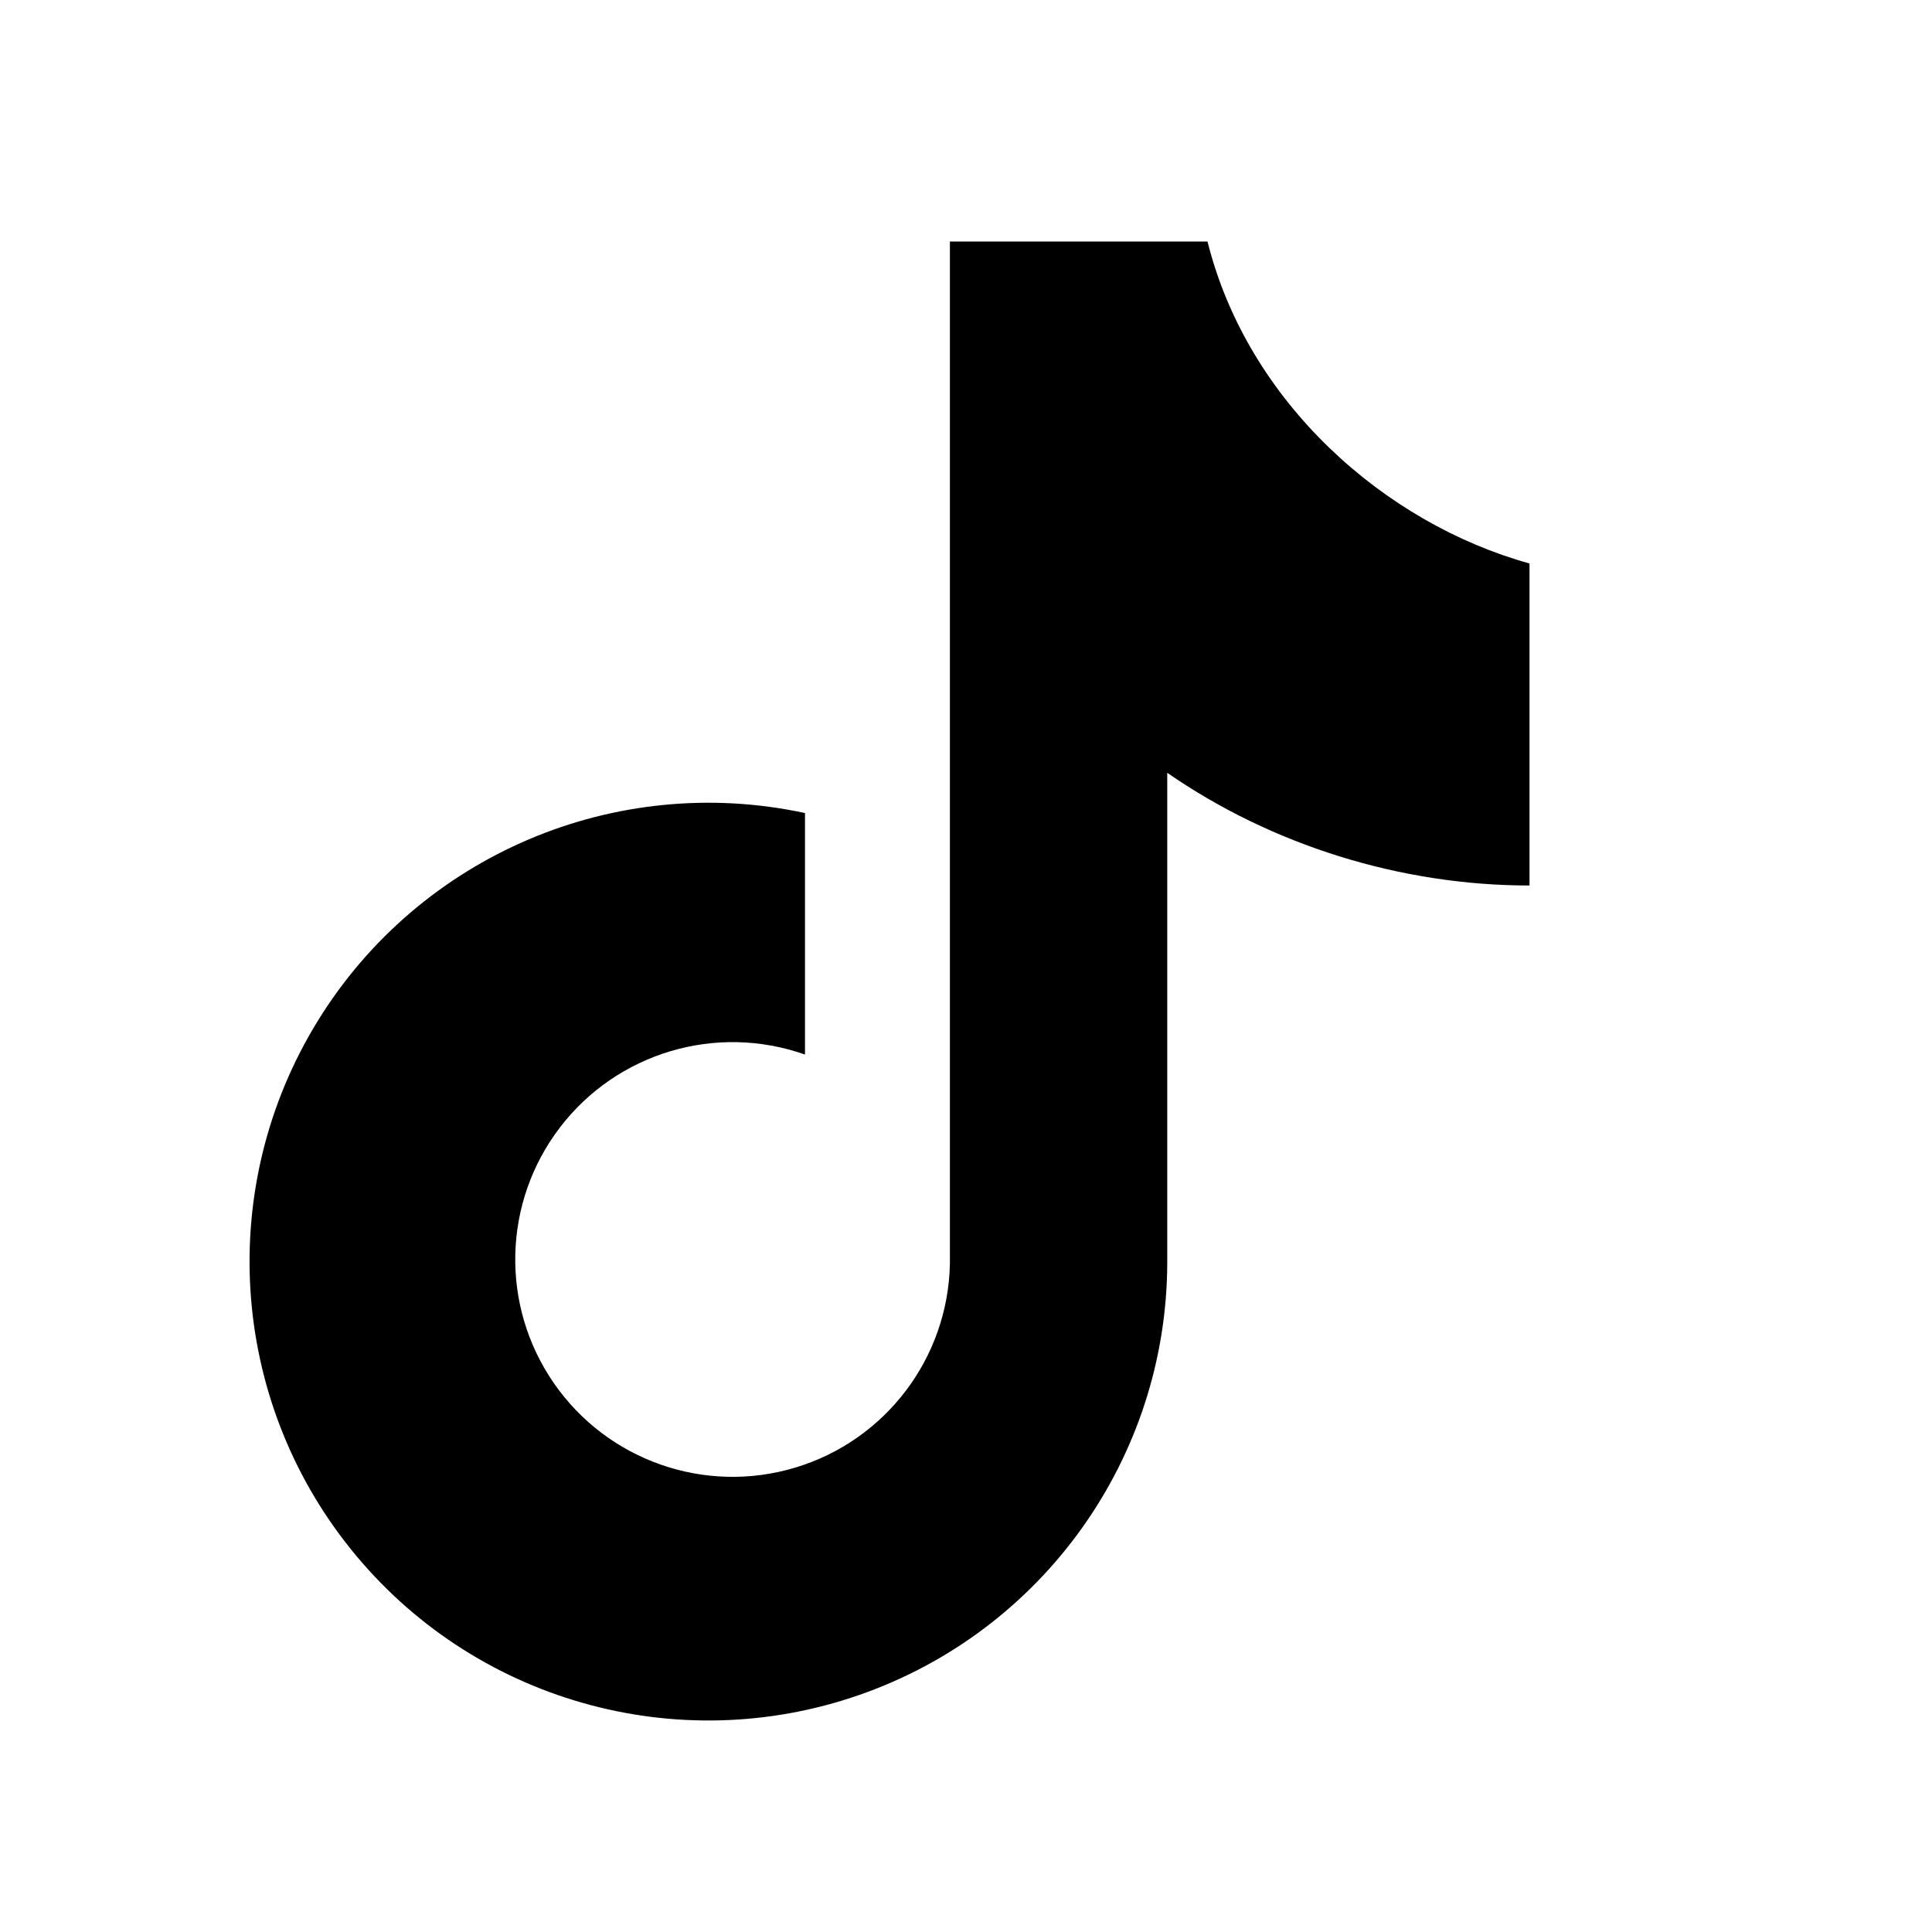
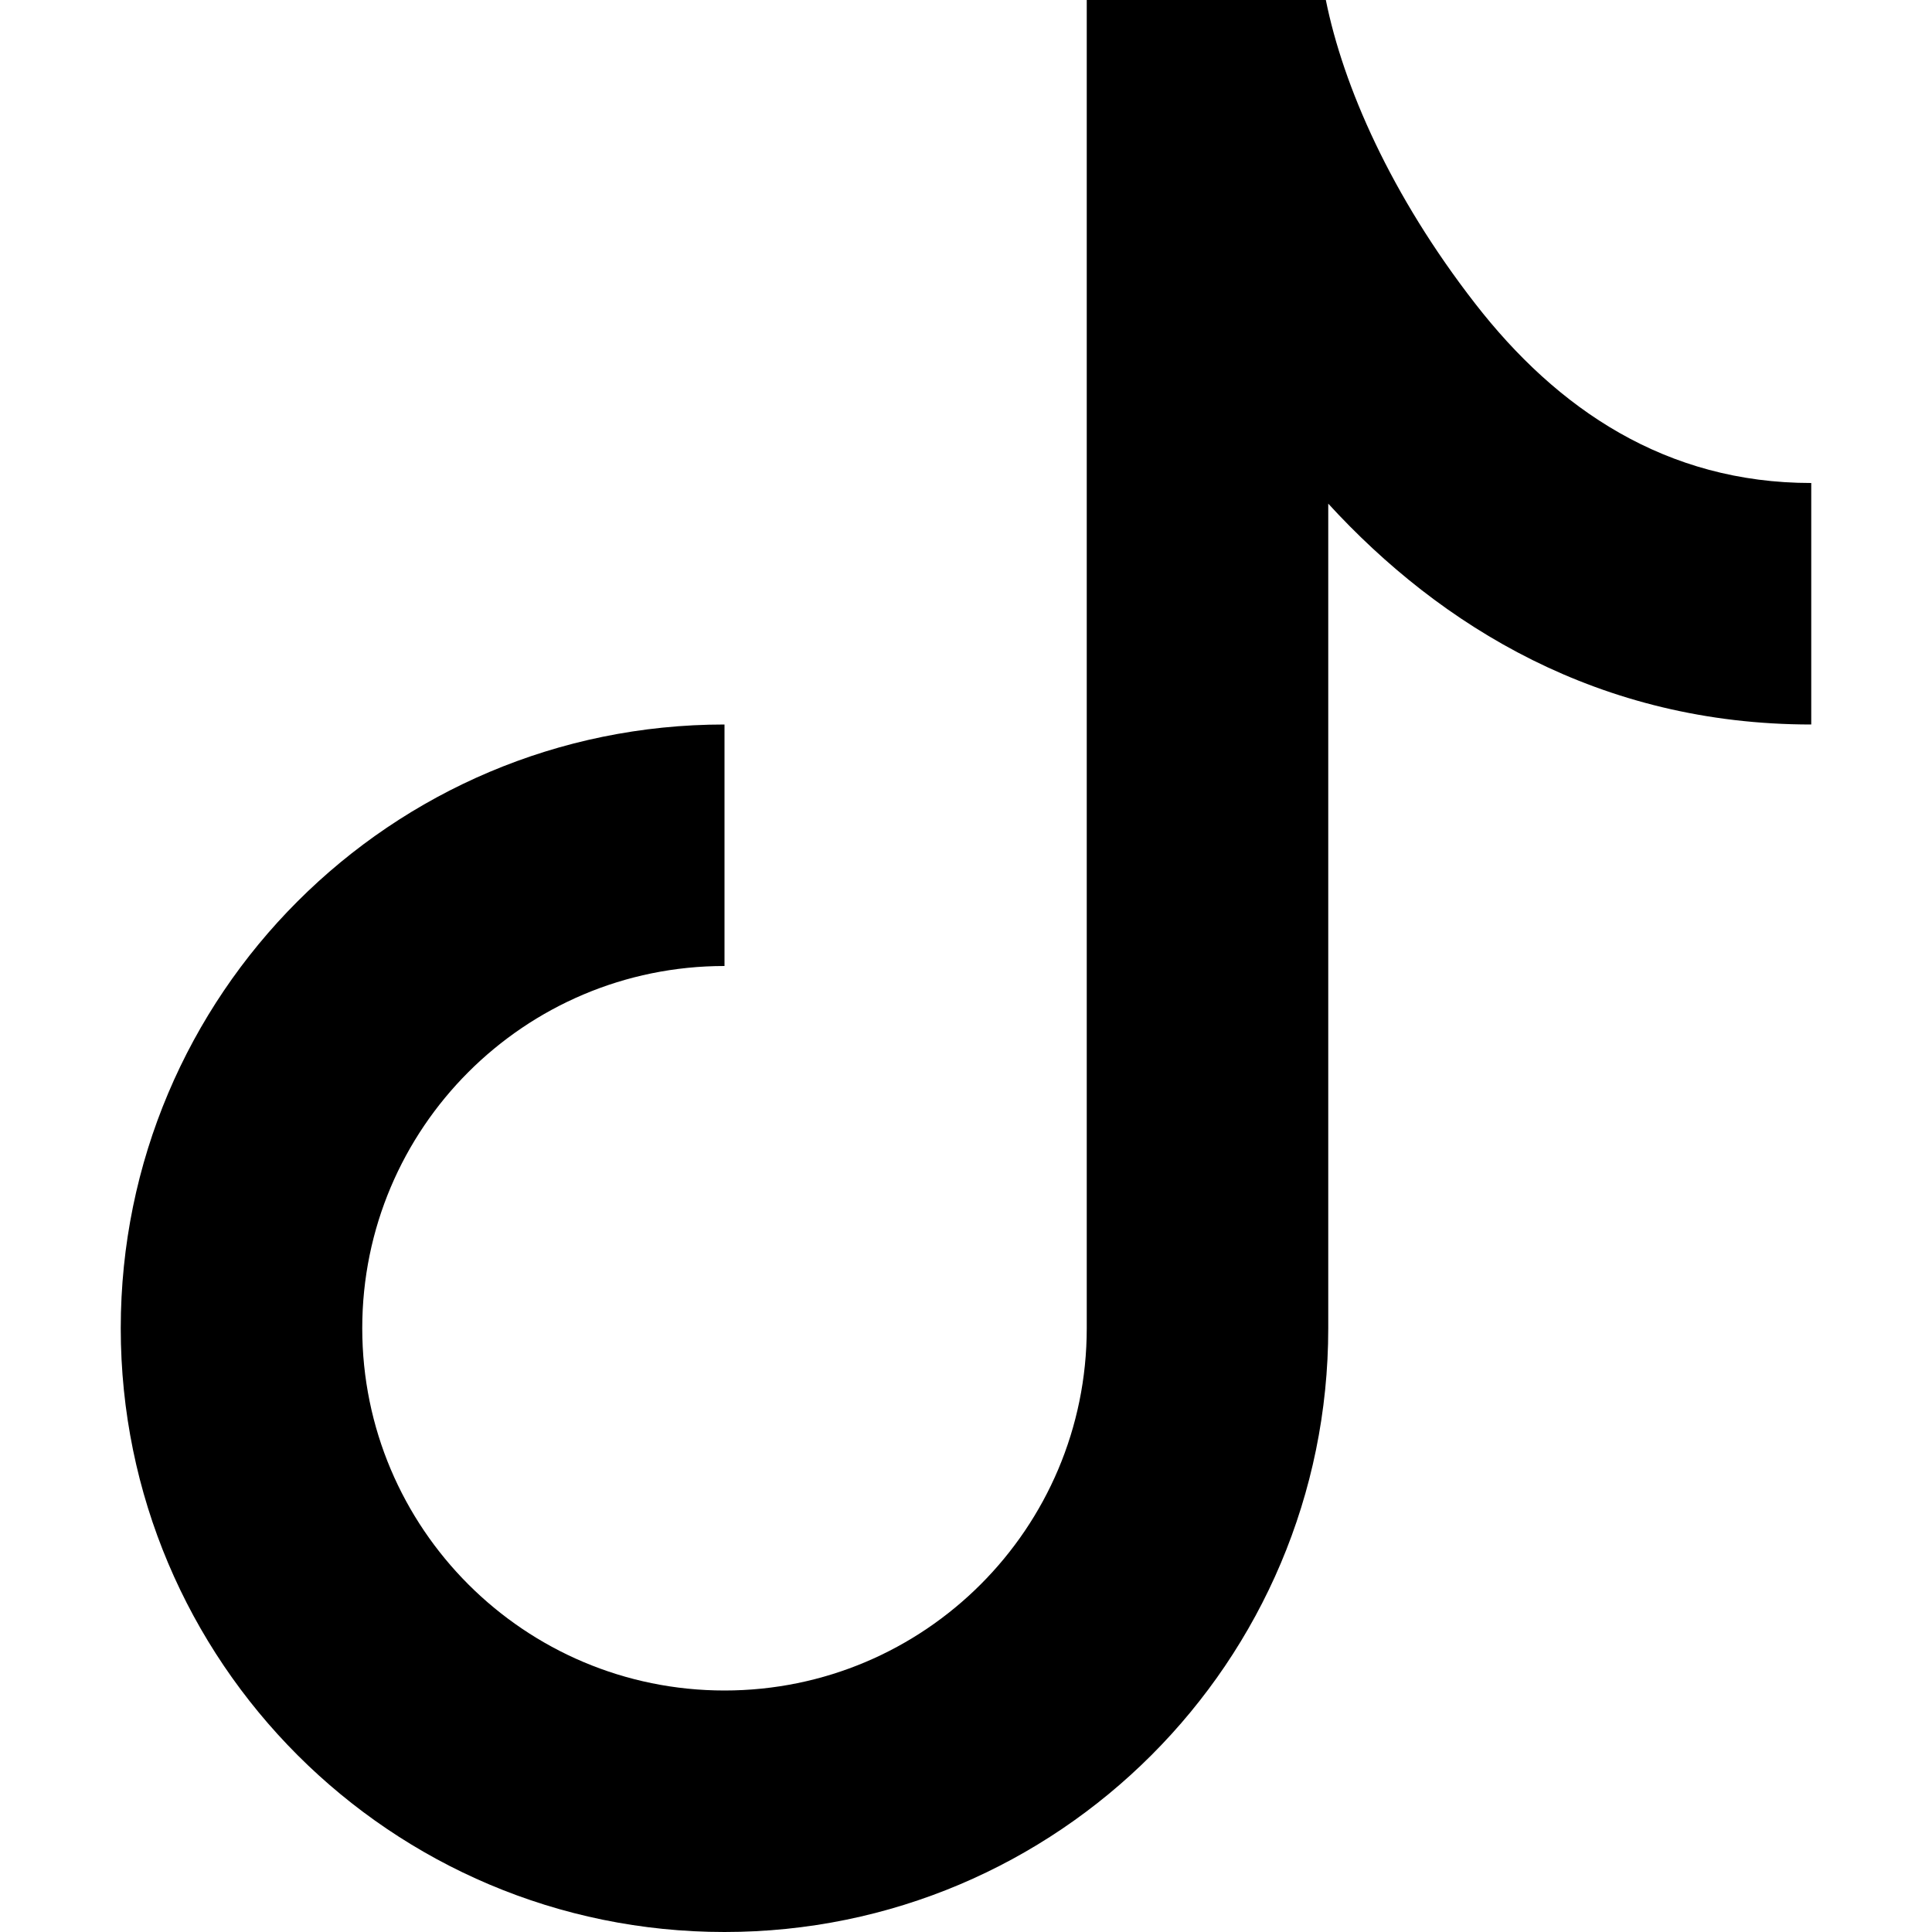
- <svg xmlns="http://www.w3.org/2000/svg" viewBox="0 0 24 24" fill="currentColor">
-   <path d="M15 3c.5 2 2.2 3.5 4 4v4c-1.6 0-3.2-.5-4.5-1.4v6.1a5.7 5.7 0 1 1-4.5-5.6v3a2.7 2.7 0 1 0 1.8 2.6V3h3.2z" />
+ <svg xmlns="http://www.w3.org/2000/svg" width="16" height="16" fill="currentColor" class="bi bi-tiktok" viewBox="0 0 16 16">
+   <path d="M9 0h1.98c.144.715.54 1.617 1.235 2.512C12.895 3.389 13.797 4 15 4v2c-1.753 0-3.07-.814-4-1.829V11a5 5 0 1 1-5-5v2a3 3 0 1 0 3 3z" />
</svg>
